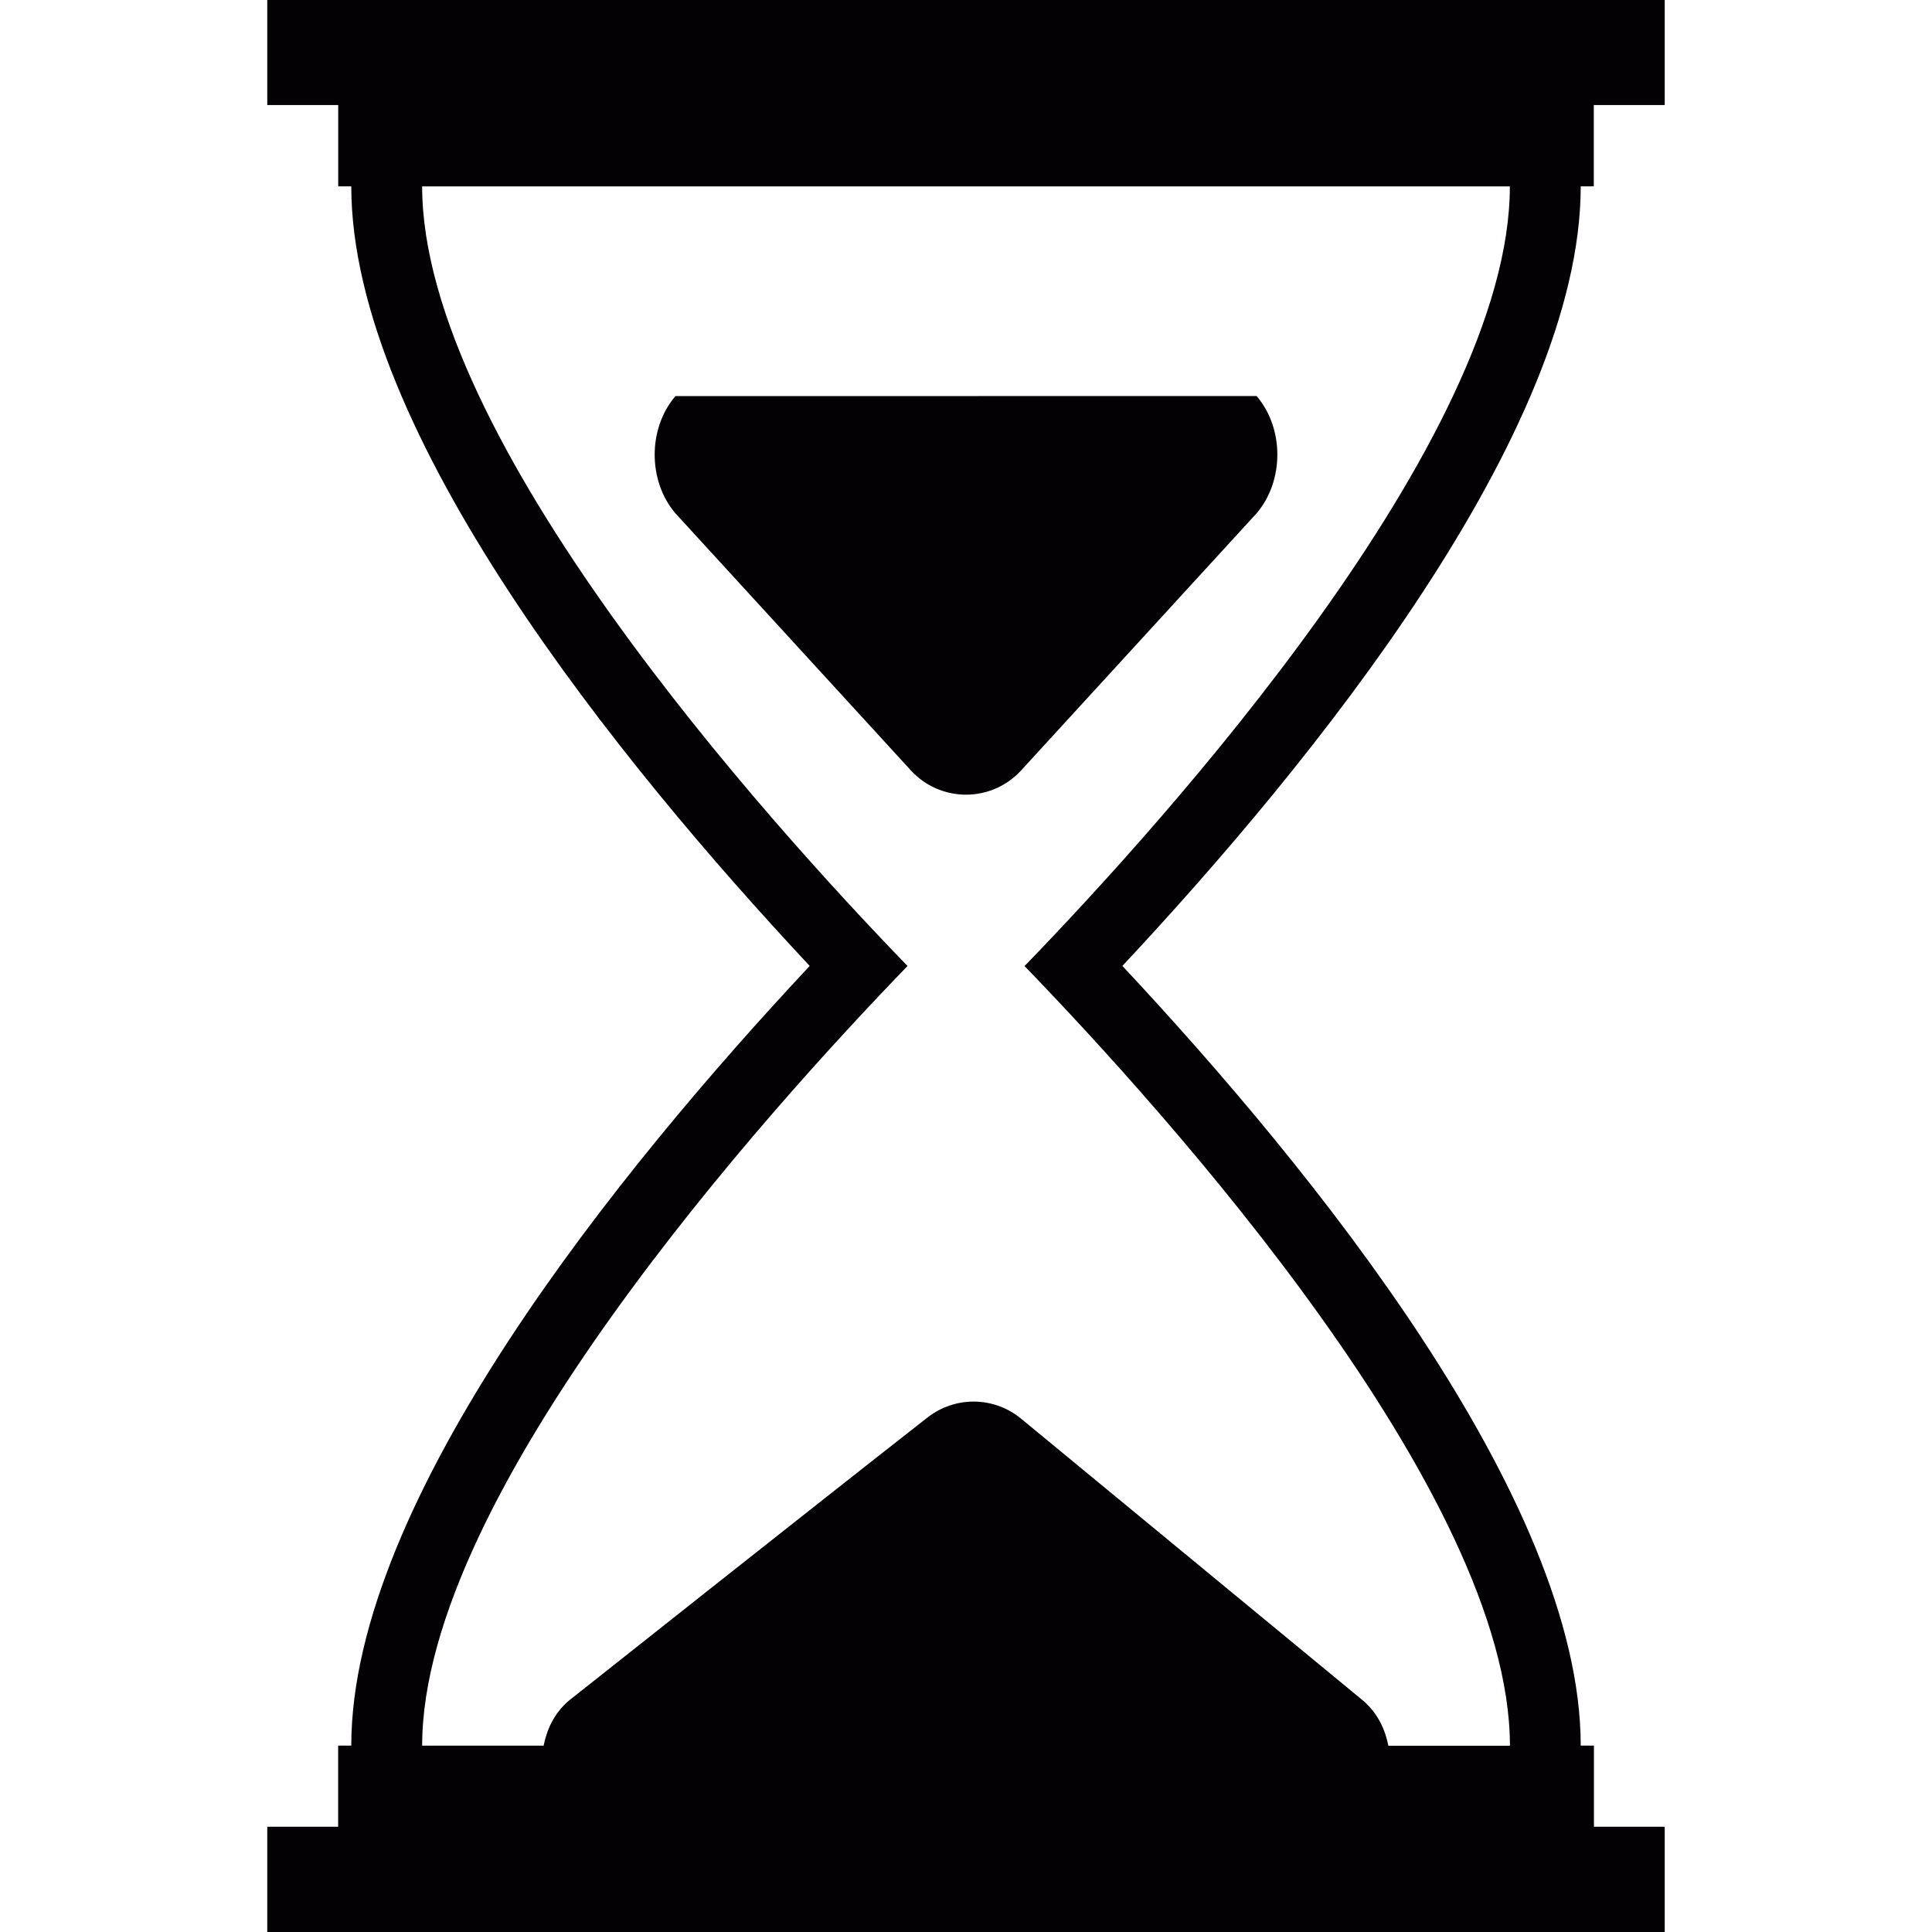
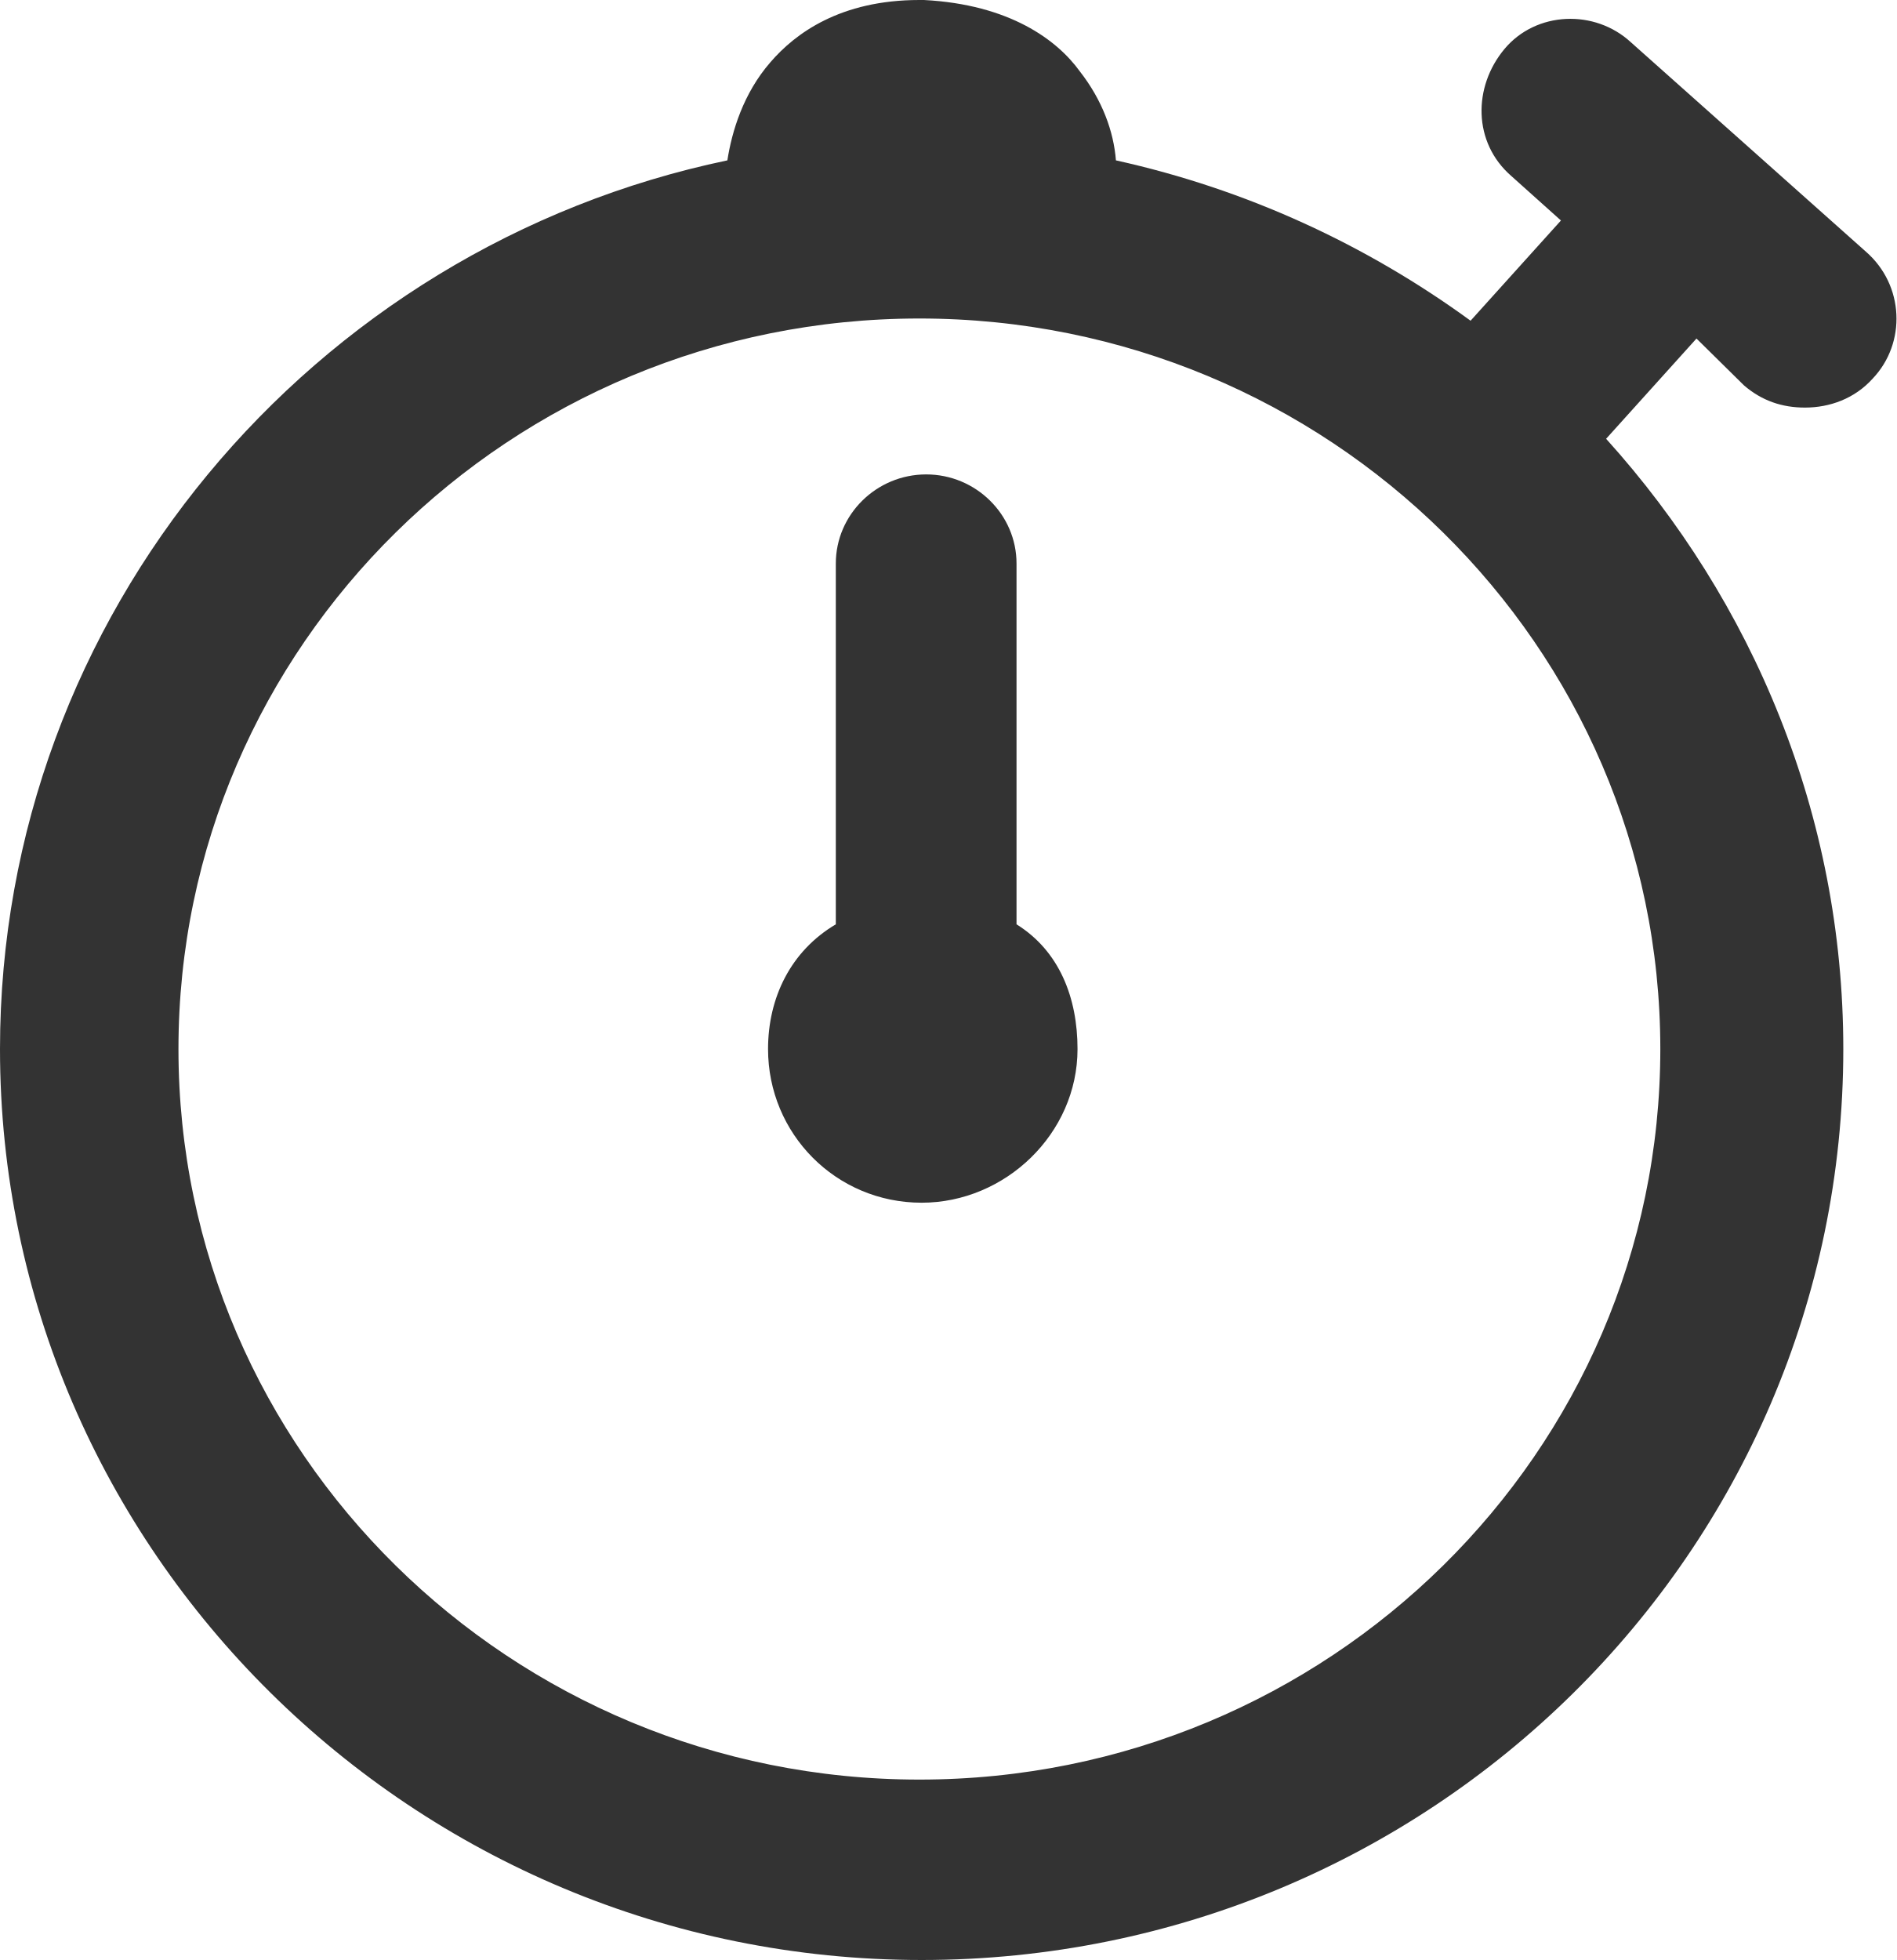
- <svg xmlns="http://www.w3.org/2000/svg" version="1.1" id="Capa_1" x="0px" y="0px" viewBox="0 0 25.734 25.734" style="enable-background:new 0 0 25.734 25.734;" xml:space="preserve">
-   <g>
-     <g>
-       <path style="fill:#030104;" d="M21.229,2.483V1.399h0.945V0H3.56v1.399h0.945v1.083h0.174c0,3.274,3.577,7.68,6.106,10.384    c-2.529,2.704-6.106,7.108-6.106,10.385H4.504v1.081H3.56v1.402h18.614v-1.402h-0.943v-1.081h-0.176    c0-3.276-3.576-7.681-6.105-10.385c2.529-2.704,6.105-7.11,6.105-10.384h0.174V2.483z M13.647,12.868    c1.873,1.938,6.465,7.023,6.465,10.385h-1.619c-0.044-0.218-0.139-0.429-0.332-0.597l-4.561-3.76    c-0.36-0.297-0.877-0.303-1.246-0.015c-1.431,1.119-4.78,3.774-4.78,3.774c-0.194,0.168-0.289,0.379-0.333,0.597H5.623    c0-3.361,4.591-8.447,6.465-10.385c-1.874-1.936-6.465-7.024-6.465-10.384h14.488C20.112,5.844,15.52,10.932,13.647,12.868z" />
-       <path style="fill:#030104;" d="M8.997,5.276c-0.369,0.431-0.369,1.13,0,1.562l3.136,3.424c0.188,0.206,0.455,0.323,0.734,0.323    s0.545-0.117,0.734-0.323l3.137-3.425c0.368-0.432,0.368-1.131,0-1.562L8.997,5.276L8.997,5.276z" />
-     </g>
-   </g>
-   <g>
- </g>
-   <g>
- </g>
-   <g>
- </g>
-   <g>
- </g>
-   <g>
- </g>
-   <g>
- </g>
-   <g>
- </g>
-   <g>
- </g>
-   <g>
- </g>
-   <g>
- </g>
-   <g>
- </g>
-   <g>
- </g>
-   <g>
- </g>
-   <g>
- </g>
-   <g>
- </g>
+ <svg xmlns="http://www.w3.org/2000/svg" width="60" height="62" viewBox="0 0 60 62" fill="none">
+   <path d="M55.173 12.189C55.744 12.682 56.388 12.893 57.102 12.893C57.888 12.893 58.675 12.611 59.246 11.977C60.318 10.85 60.247 9.018 59.032 7.961L55.316 4.65L51.599 1.339C50.456 0.282 48.598 0.352 47.597 1.55C46.597 2.748 46.597 4.509 47.812 5.566L49.384 6.975L46.525 10.145C43.238 7.75 39.45 5.989 35.305 5.073C35.233 4.157 34.876 3.17 34.161 2.255C33.447 1.268 31.946 0.141 29.23 3.44016e-05C29.159 3.44016e-05 29.159 3.44016e-05 29.087 3.44016e-05C26.586 3.44016e-05 25.156 1.057 24.37 1.973C23.513 2.959 23.155 4.157 23.012 5.073C9.862 7.82 4.36201e-06 19.445 4.36201e-06 33.184C4.36201e-06 49.036 13.079 62 29.159 62C45.239 62 58.317 49.107 58.317 33.184C58.317 25.786 55.459 19.023 50.813 13.88L53.672 10.709L55.173 12.189ZM29.087 56.293C16.152 56.293 5.646 45.936 5.646 33.184C5.646 20.432 16.152 10.075 29.087 10.075C42.023 10.075 52.528 20.432 52.528 33.184C52.528 45.936 42.023 56.293 29.087 56.293ZM34.09 33.184C34.09 35.861 31.803 38.045 29.159 38.045C26.443 38.045 24.299 35.861 24.299 33.184C24.299 31.564 25.014 30.084 26.443 29.239V17.825C26.443 16.275 27.729 15.007 29.302 15.007C30.874 15.007 32.16 16.275 32.16 17.825V29.239C33.518 30.084 34.09 31.564 34.09 33.184Z" fill="#333333" />
</svg>
